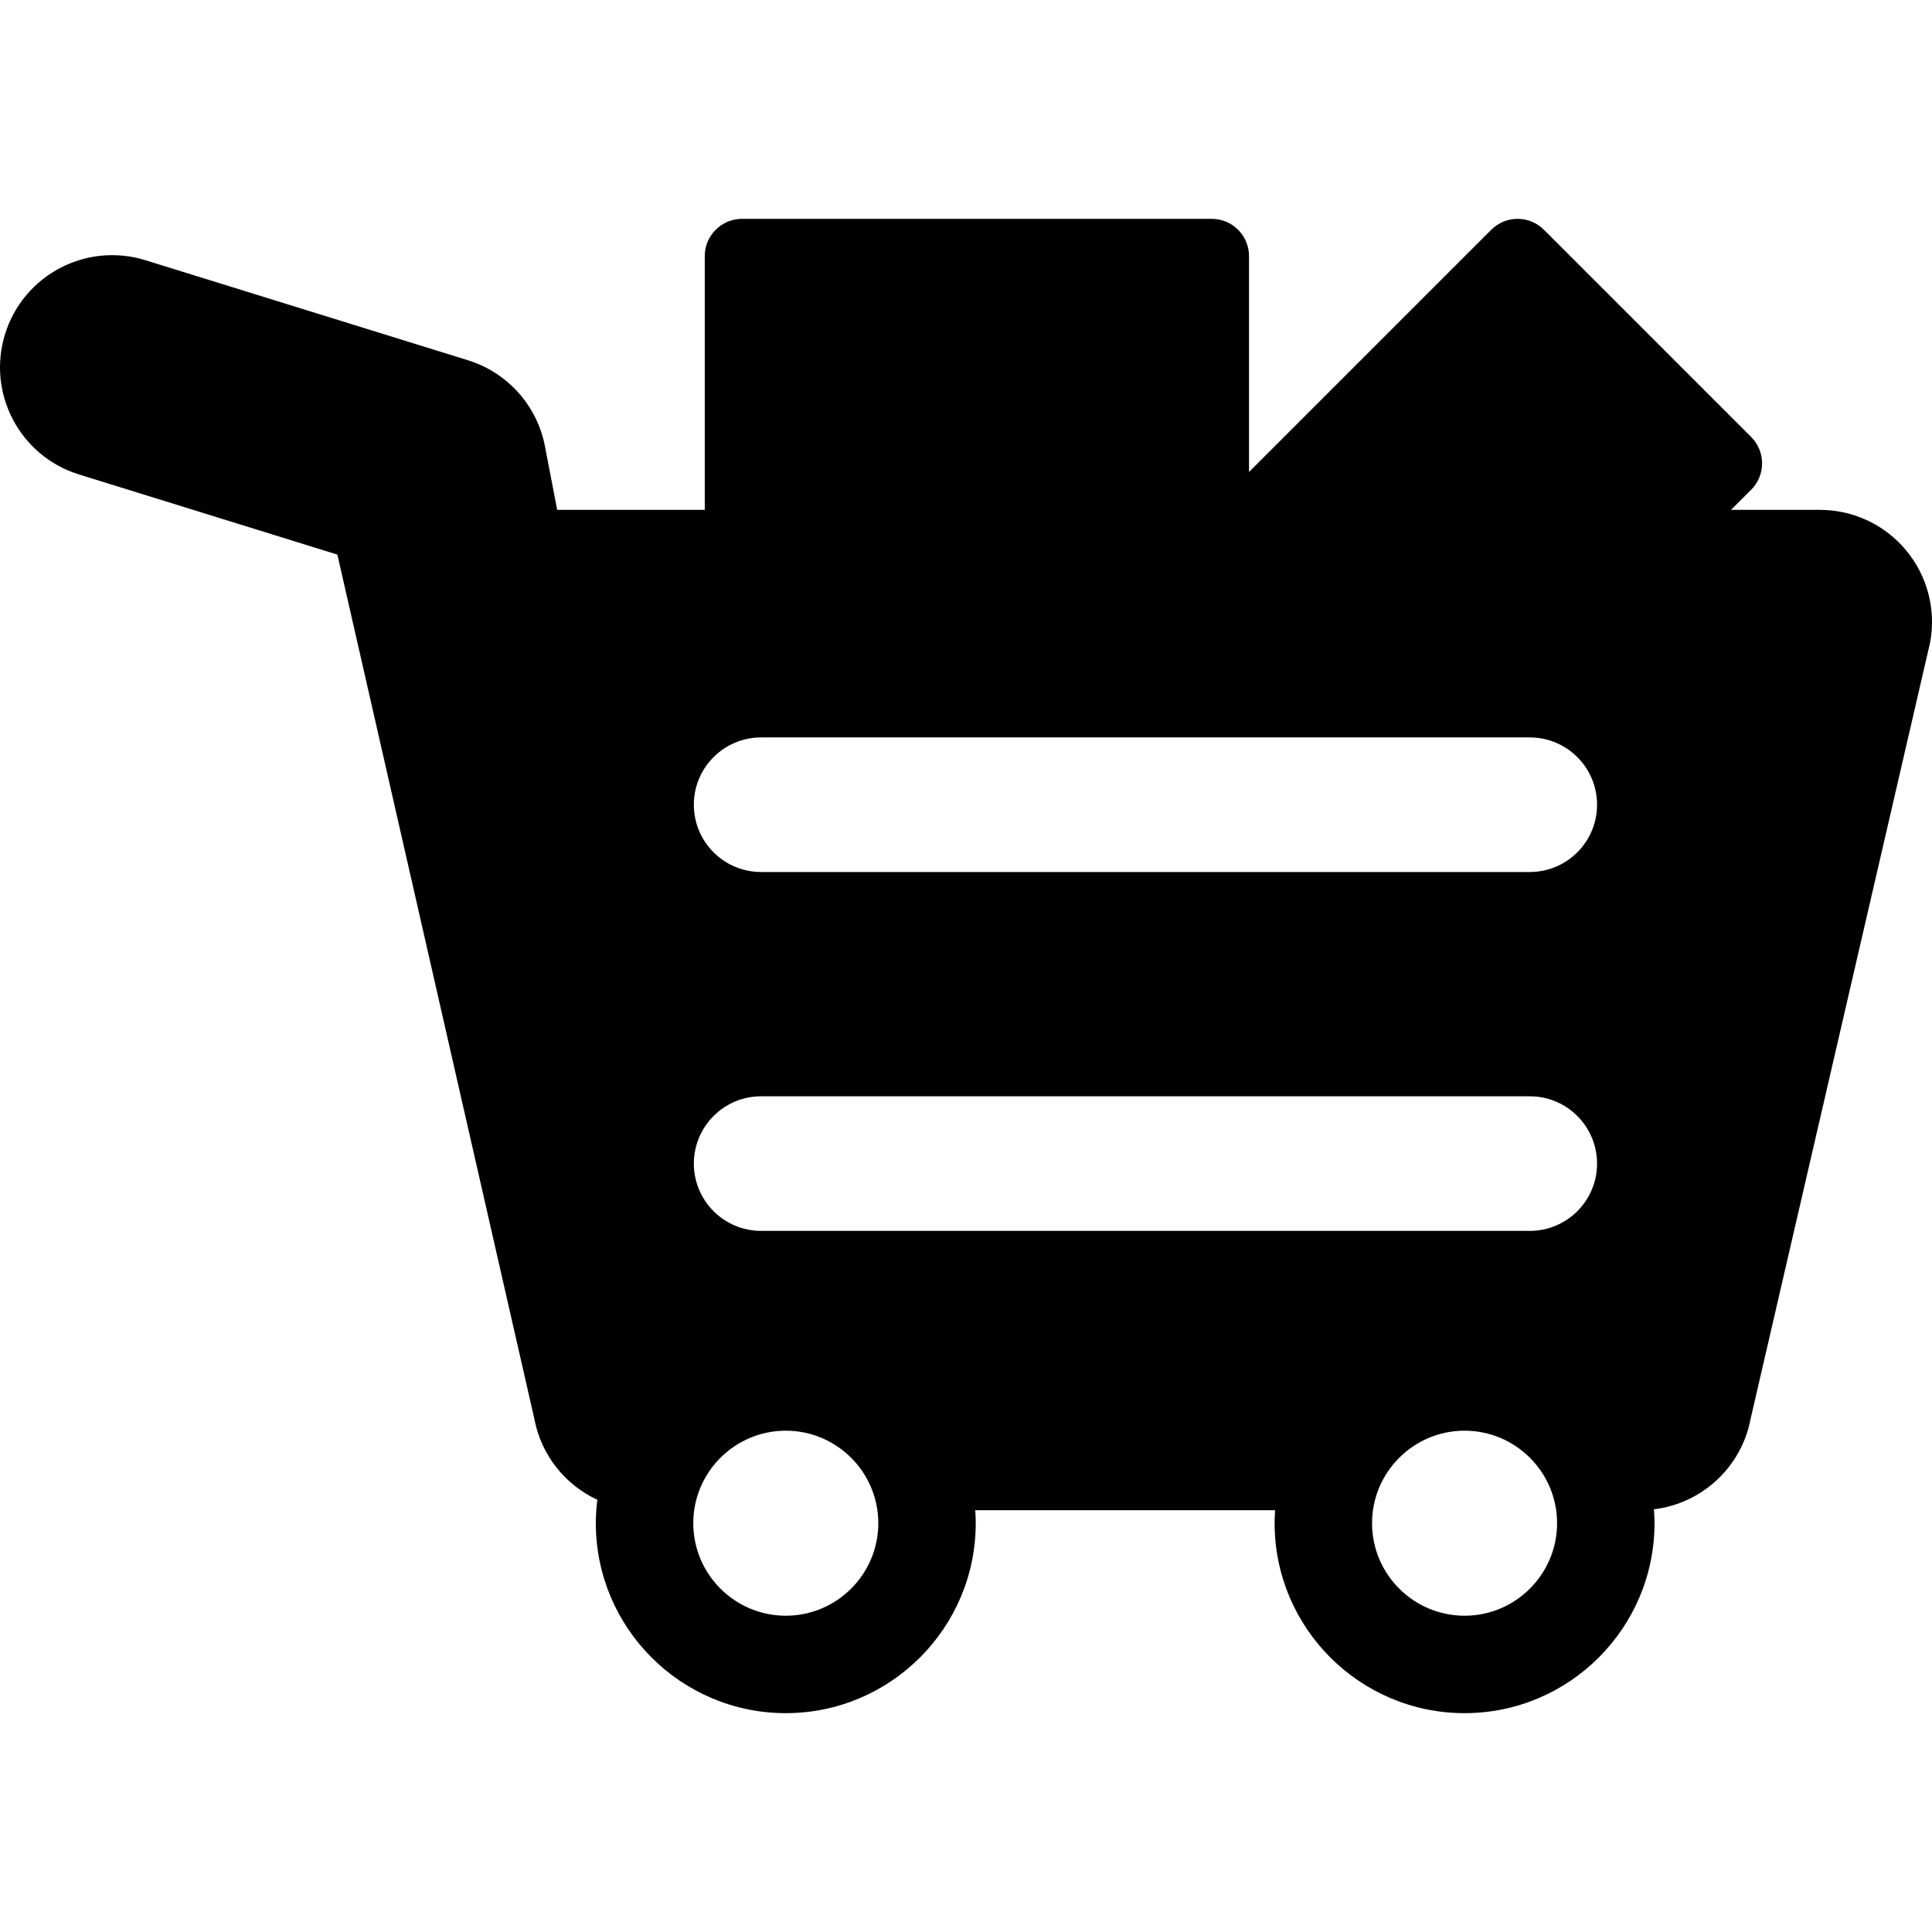
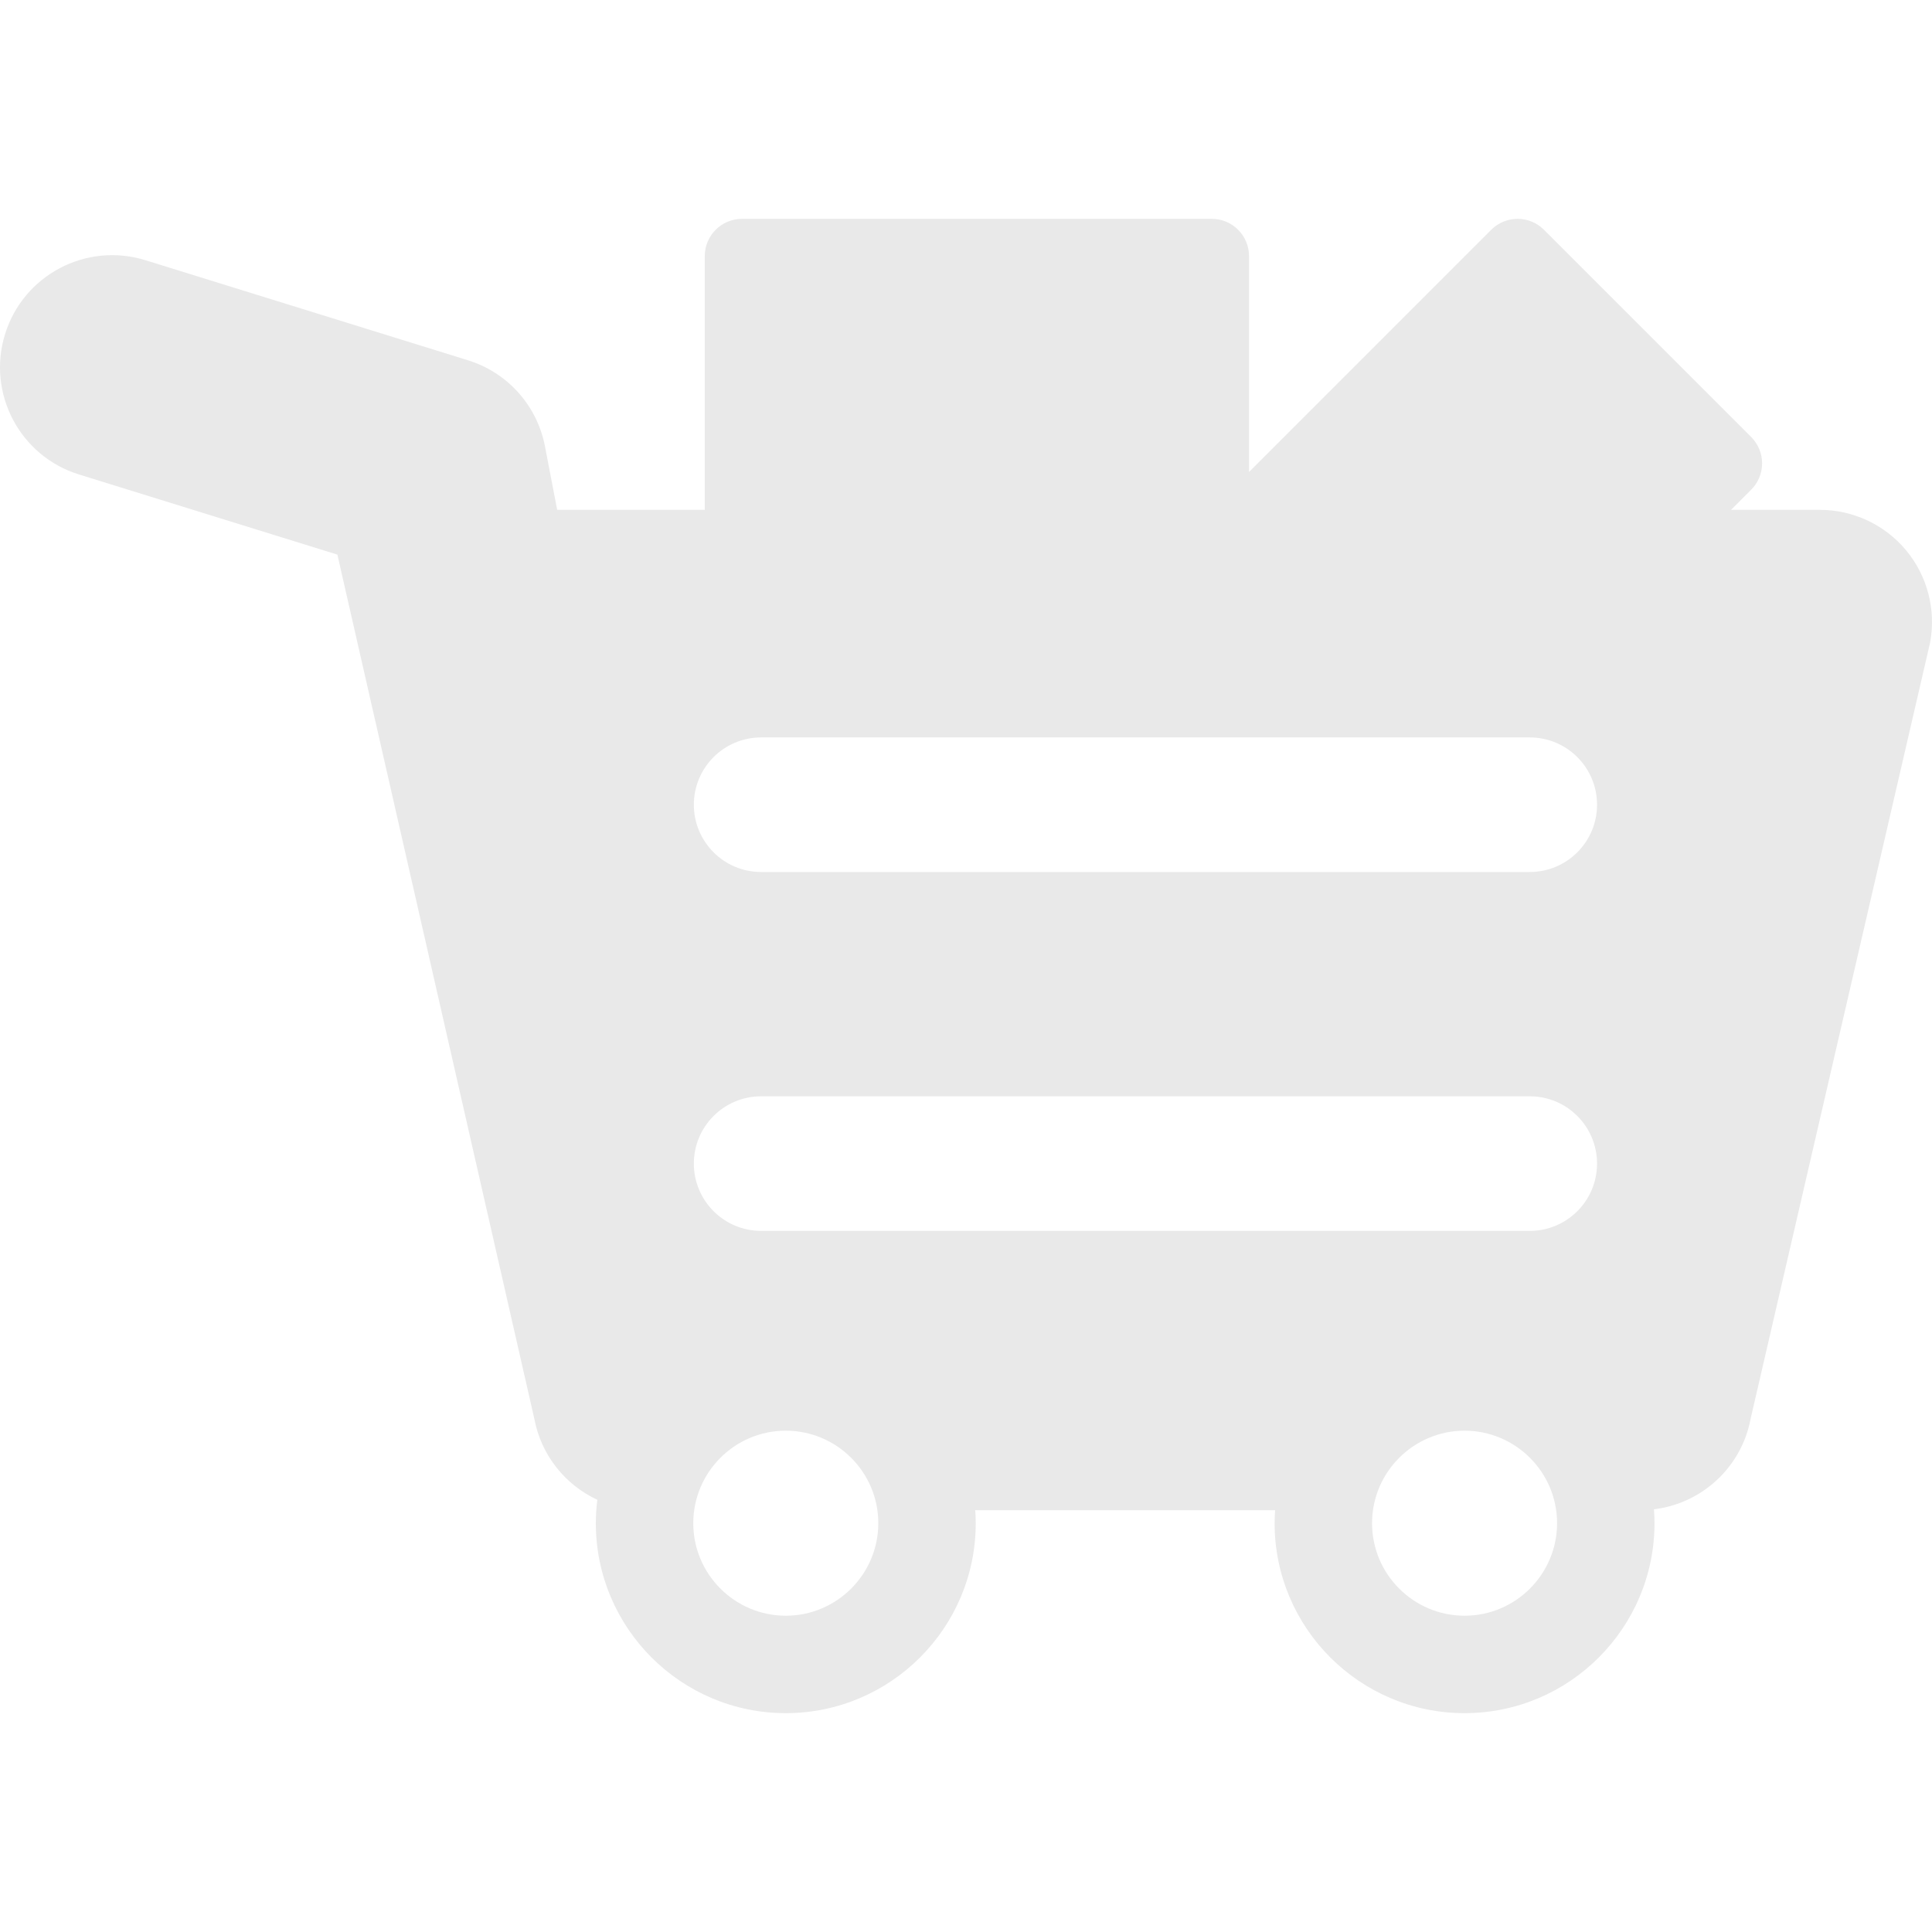
- <svg xmlns="http://www.w3.org/2000/svg" fill="#000000" version="1.1" id="Capa_1" width="800px" height="800px" viewBox="0 0 453.73 453.73" xml:space="preserve">
+ <svg xmlns="http://www.w3.org/2000/svg" fill="#e9e9e9" version="1.1" id="Capa_1" width="800px" height="800px" viewBox="0 0 453.73 453.73" xml:space="preserve">
  <g>
-     <path d="M447.664,129.262c-5.005-6.031-12.435-9.521-20.271-9.521h-20.86l4.734-4.733c1.641-1.642,2.562-3.867,2.562-6.188   c0-2.321-0.922-4.547-2.562-6.188l-48.674-48.673c-3.415-3.417-8.956-3.416-12.375,0.001l-56.886,56.887v-50.7   c0-4.832-3.918-8.75-8.75-8.75H174.265c-4.832,0-8.75,3.918-8.75,8.75v59.511c0,0.028,0.004,0.056,0.004,0.083h-34.664   l-2.876-14.948c-1.838-9.543-8.78-17.301-18.063-20.18L34.149,61.111C20.257,56.802,5.5,64.571,1.189,78.465   c-4.31,13.894,3.461,28.65,17.354,32.96l60.689,18.824l46.254,202.948c1.612,8.584,7.281,15.535,14.797,19.027   c-0.223,1.806-0.352,3.639-0.352,5.501c0,24.599,20.013,44.609,44.61,44.609c24.597,0,44.61-20.012,44.61-44.609   c0-1.026-0.047-2.042-0.117-3.052h70.424c-0.067,1.01-0.115,2.024-0.115,3.052c0,24.599,20.012,44.609,44.608,44.609   c24.599,0,44.609-20.012,44.609-44.609c0-1.101-0.054-2.187-0.132-3.267c11.271-1.366,20.564-9.866,22.704-21.263l42.145-182.255   C454.726,143.239,452.667,135.293,447.664,129.262z M184.543,379.451c-11.979,0-21.727-9.746-21.727-21.727   c0-11.979,9.748-21.727,21.727-21.727c11.979,0,21.727,9.747,21.727,21.727C206.27,369.705,196.522,379.451,184.543,379.451z    M343.953,379.451c-11.979,0-21.725-9.746-21.725-21.727c0-11.979,9.745-21.727,21.725-21.727c11.98,0,21.727,9.747,21.727,21.727   C365.68,369.705,355.934,379.451,343.953,379.451z M359.263,289.074H178.754c-8.729,0-15.804-7.076-15.804-15.805   c0-8.728,7.075-15.803,15.804-15.803h180.509c8.729,0,15.804,7.075,15.804,15.803C375.067,281.998,367.991,289.074,359.263,289.074   z M359.263,204.79H178.754c-8.729,0-15.804-7.076-15.804-15.804s7.075-15.803,15.804-15.803h180.509   c8.729,0,15.804,7.075,15.804,15.803S367.991,204.79,359.263,204.79z" />
+     <path d="M447.664,129.262c-5.005-6.031-12.435-9.521-20.271-9.521h-20.86l4.734-4.733c1.641-1.642,2.562-3.867,2.562-6.188   c0-2.321-0.922-4.547-2.562-6.188l-48.674-48.673c-3.415-3.417-8.956-3.416-12.375,0.001l-56.886,56.887v-50.7   c0-4.832-3.918-8.75-8.75-8.75H174.265c-4.832,0-8.75,3.918-8.75,8.75v59.511c0,0.028,0.004,0.056,0.004,0.083h-34.664   l-2.876-14.948c-1.838-9.543-8.78-17.301-18.063-20.18L34.149,61.111C20.257,56.802,5.5,64.571,1.189,78.465   c-4.31,13.894,3.461,28.65,17.354,32.96l60.689,18.824l46.254,202.948c1.612,8.584,7.281,15.535,14.797,19.027   c-0.223,1.806-0.352,3.639-0.352,5.501c0,24.599,20.013,44.609,44.61,44.609c24.597,0,44.61-20.012,44.61-44.609   c0-1.026-0.047-2.042-0.117-3.052h70.424c-0.067,1.01-0.115,2.024-0.115,3.052c0,24.599,20.012,44.609,44.608,44.609   c24.599,0,44.609-20.012,44.609-44.609c0-1.101-0.054-2.187-0.132-3.267c11.271-1.366,20.564-9.866,22.704-21.263l42.145-182.255   C454.726,143.239,452.667,135.293,447.664,129.262z M184.543,379.451c-11.979,0-21.727-9.746-21.727-21.727   c0-11.979,9.748-21.727,21.727-21.727c11.979,0,21.727,9.747,21.727,21.727C206.27,369.705,196.522,379.451,184.543,379.451z    M343.953,379.451c-11.979,0-21.725-9.746-21.725-21.727c0-11.979,9.745-21.727,21.725-21.727c11.98,0,21.727,9.747,21.727,21.727   C365.68,369.705,355.934,379.451,343.953,379.451z M359.263,289.074H178.754c-8.729,0-15.804-7.076-15.804-15.805   c0-8.728,7.075-15.803,15.804-15.803h180.509c8.729,0,15.804,7.075,15.804,15.803C375.067,281.998,367.991,289.074,359.263,289.074   z M359.263,204.79H178.754c-8.729,0-15.804-7.076-15.804-15.804s7.075-15.803,15.804-15.803h180.509   c8.729,0,15.804,7.075,15.804,15.803S367.991,204.79,359.263,204.79z" fill="#e9e9e9" />
  </g>
</svg>
